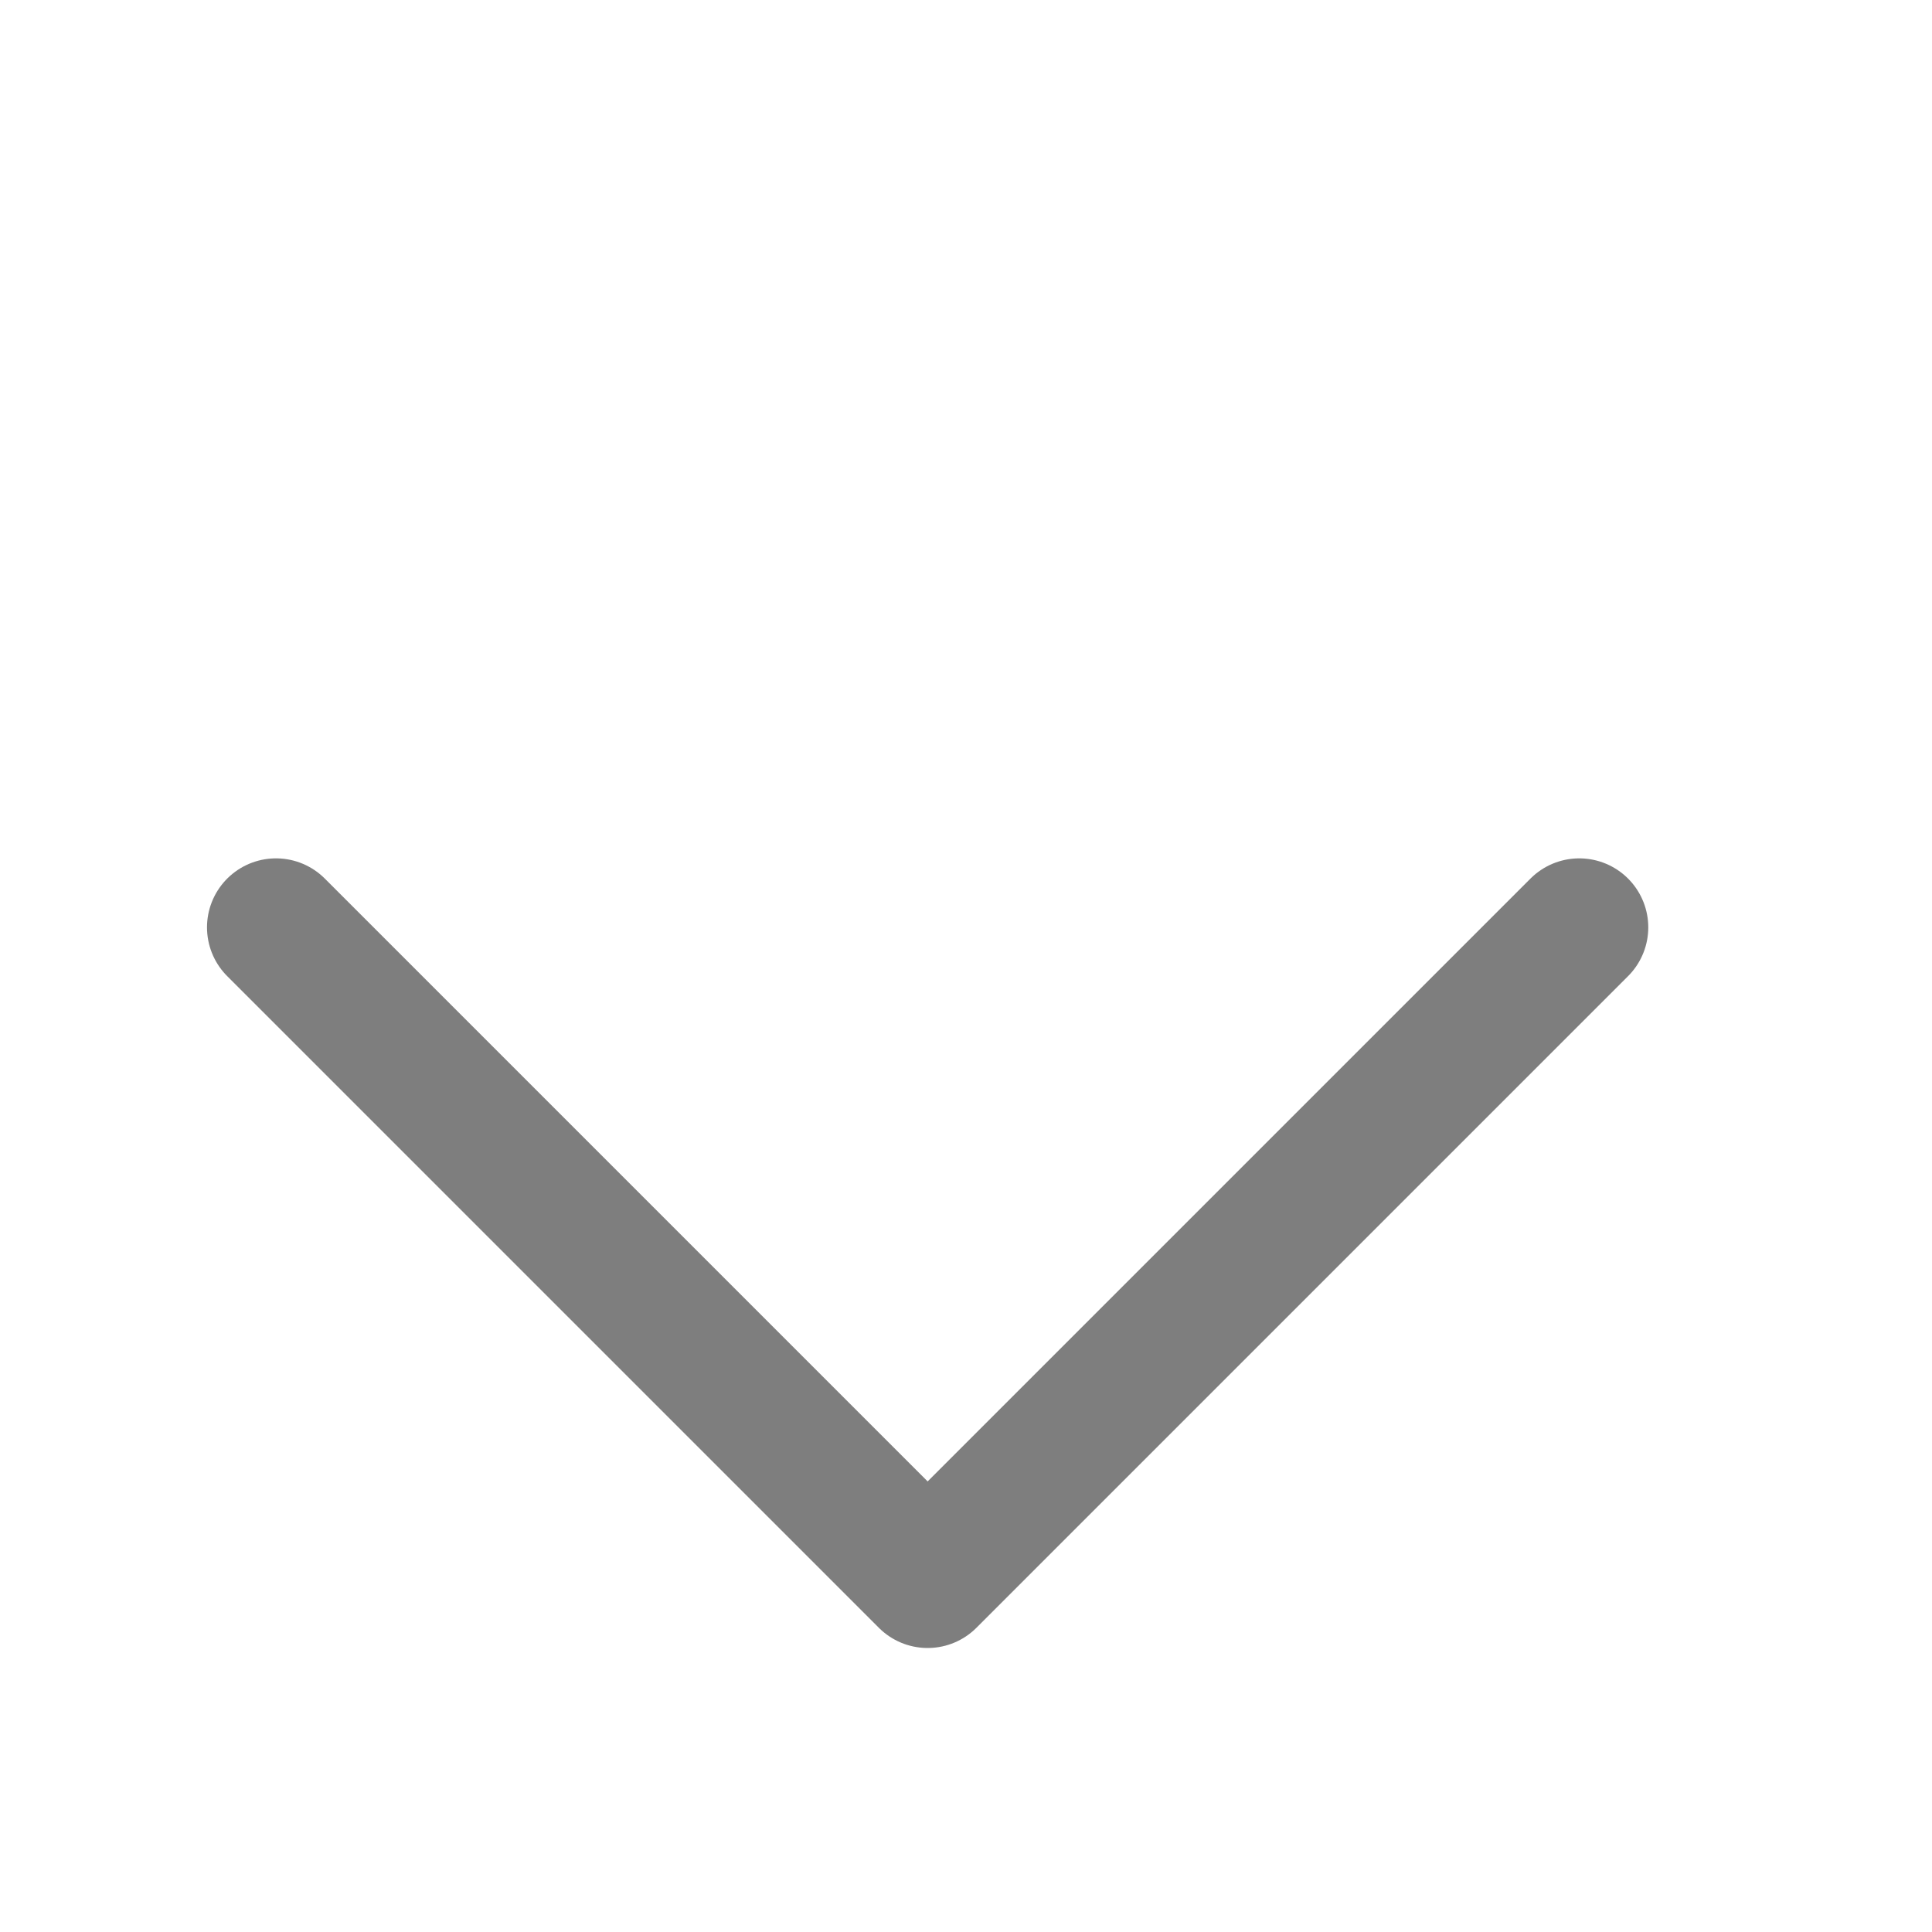
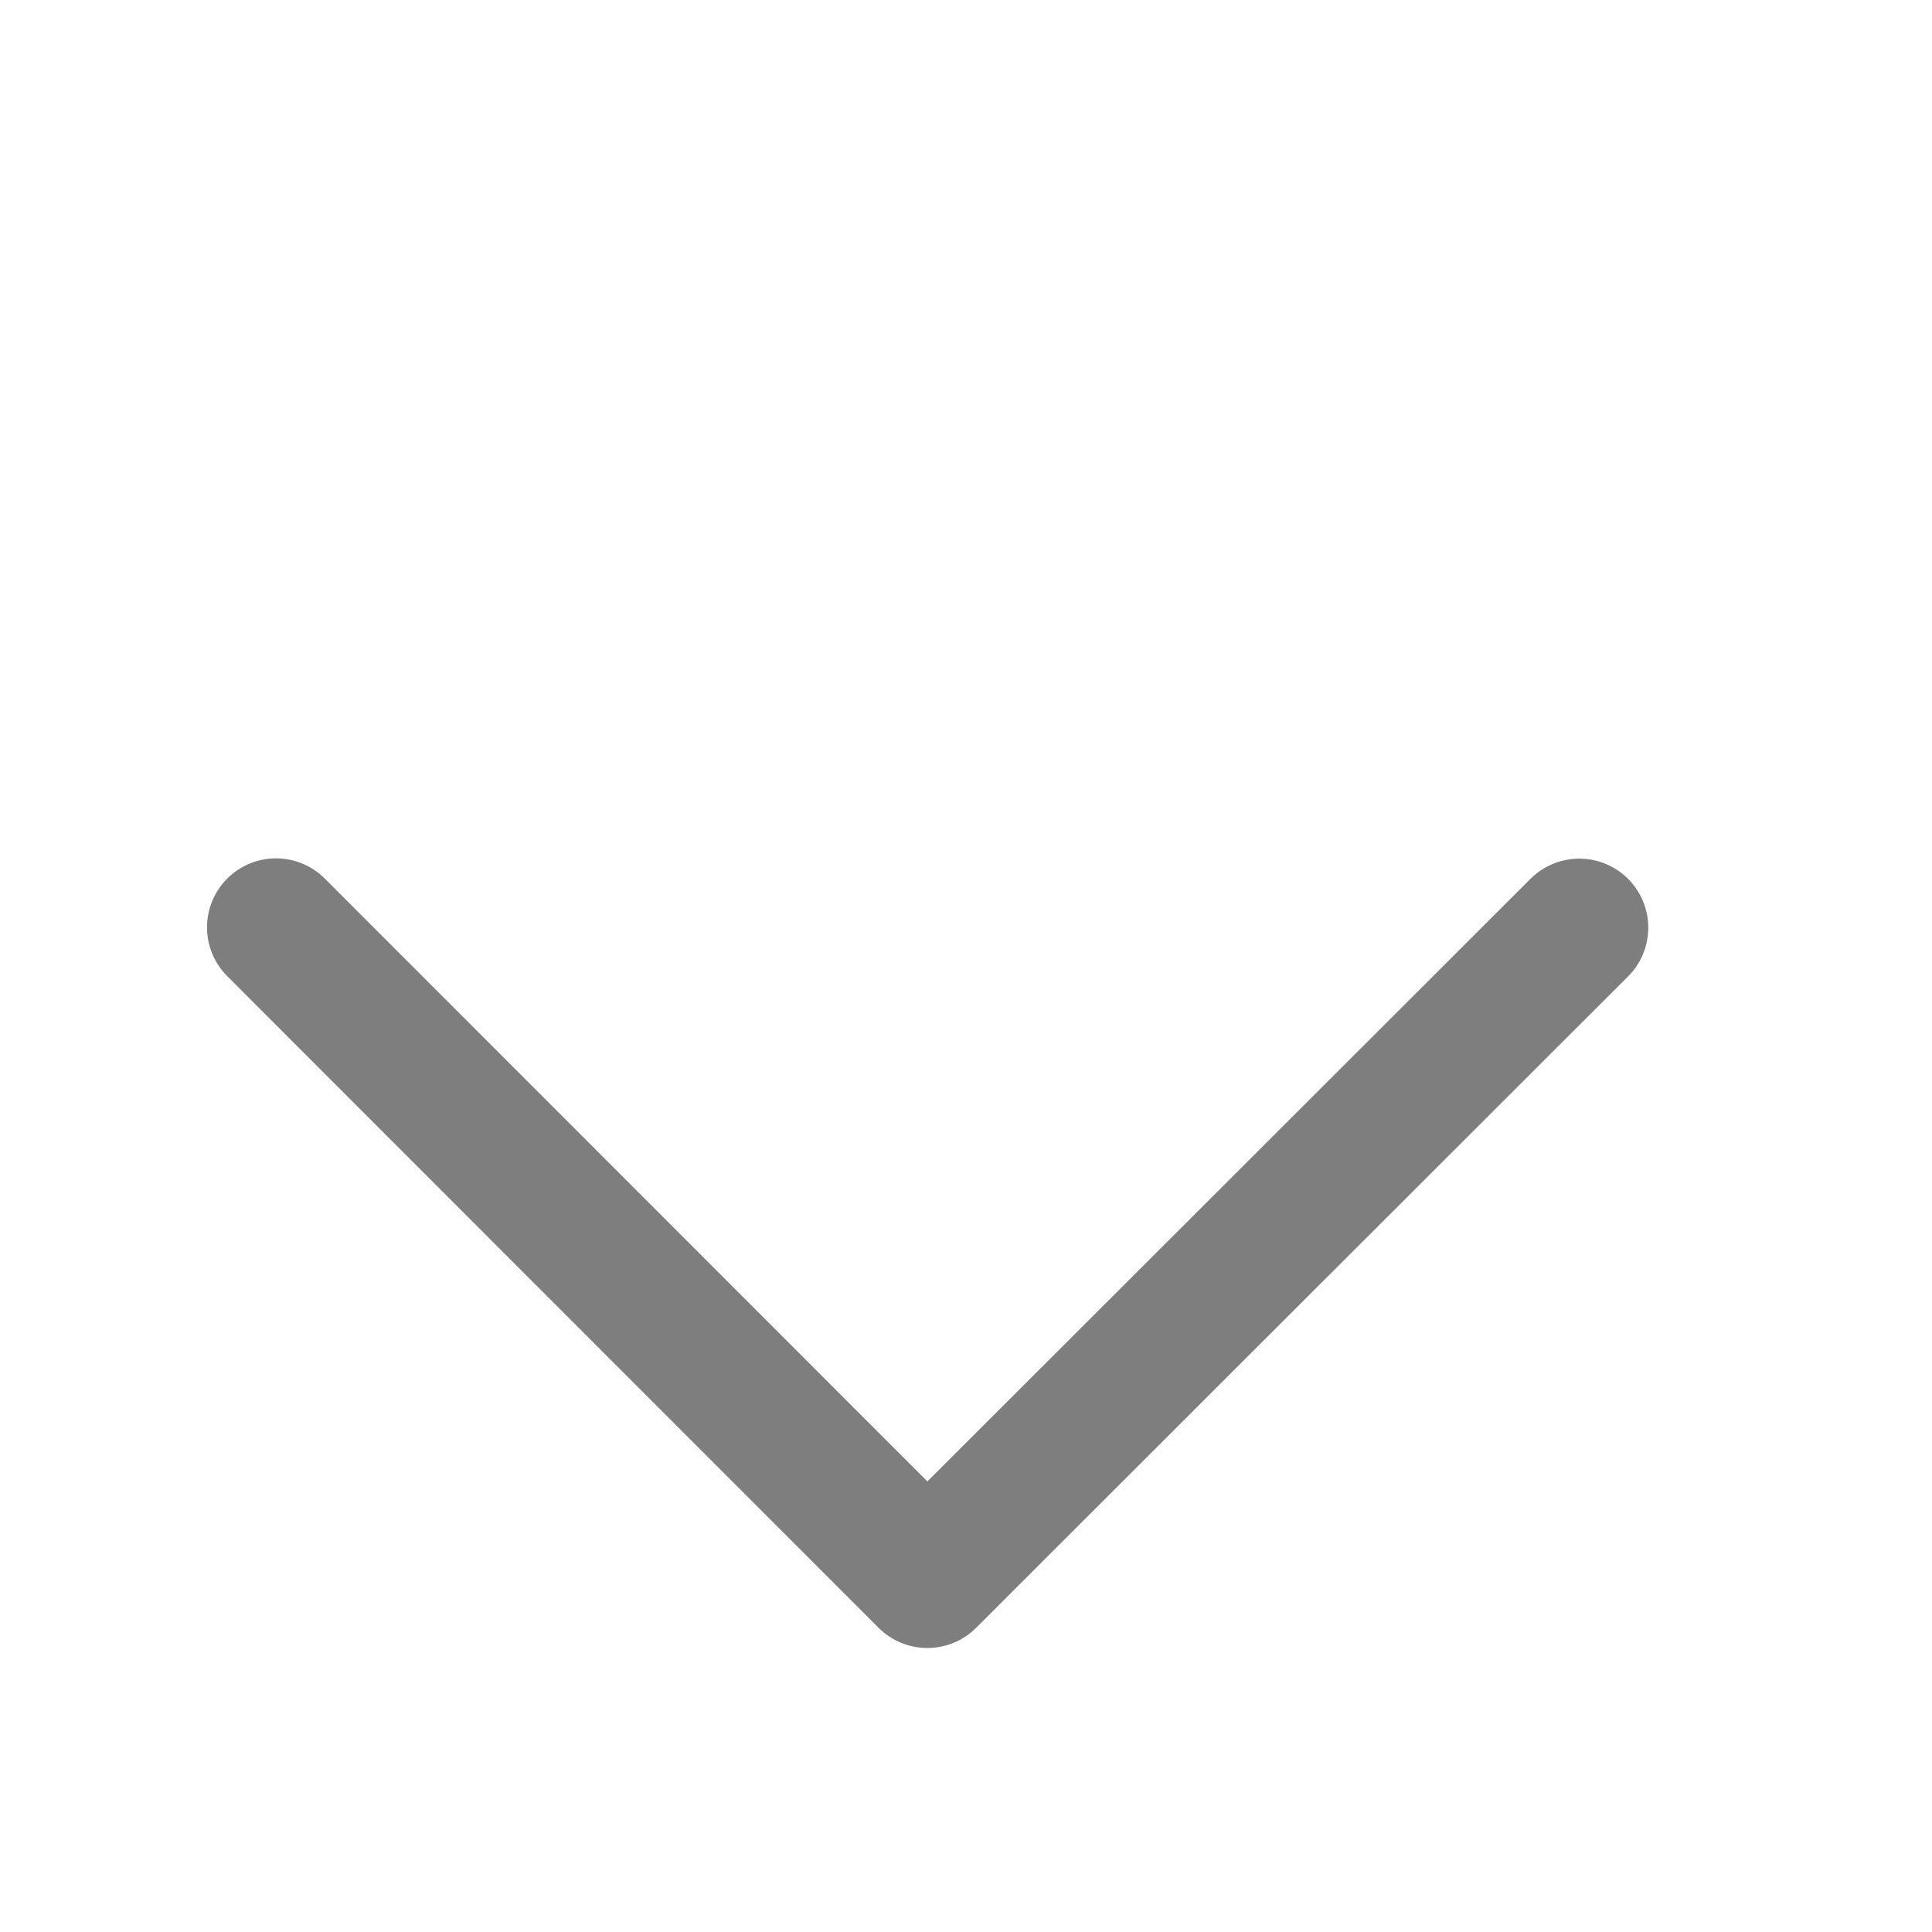
- <svg xmlns="http://www.w3.org/2000/svg" width="7" height="7" viewBox="0 0 7 7" fill="none">
-   <path d="M1 3.36L3.361 5.721L5.722 3.36" stroke="#7E7E7E" stroke-width="0.5" stroke-linecap="round" stroke-linejoin="round" />
+ <svg xmlns="http://www.w3.org/2000/svg" width="7" height="7" fill="none">
+   <path d="M1 3.36l2.36 2.361 2.362-2.36" stroke="#7E7E7E" stroke-width=".5" stroke-linecap="round" stroke-linejoin="round" />
</svg>
